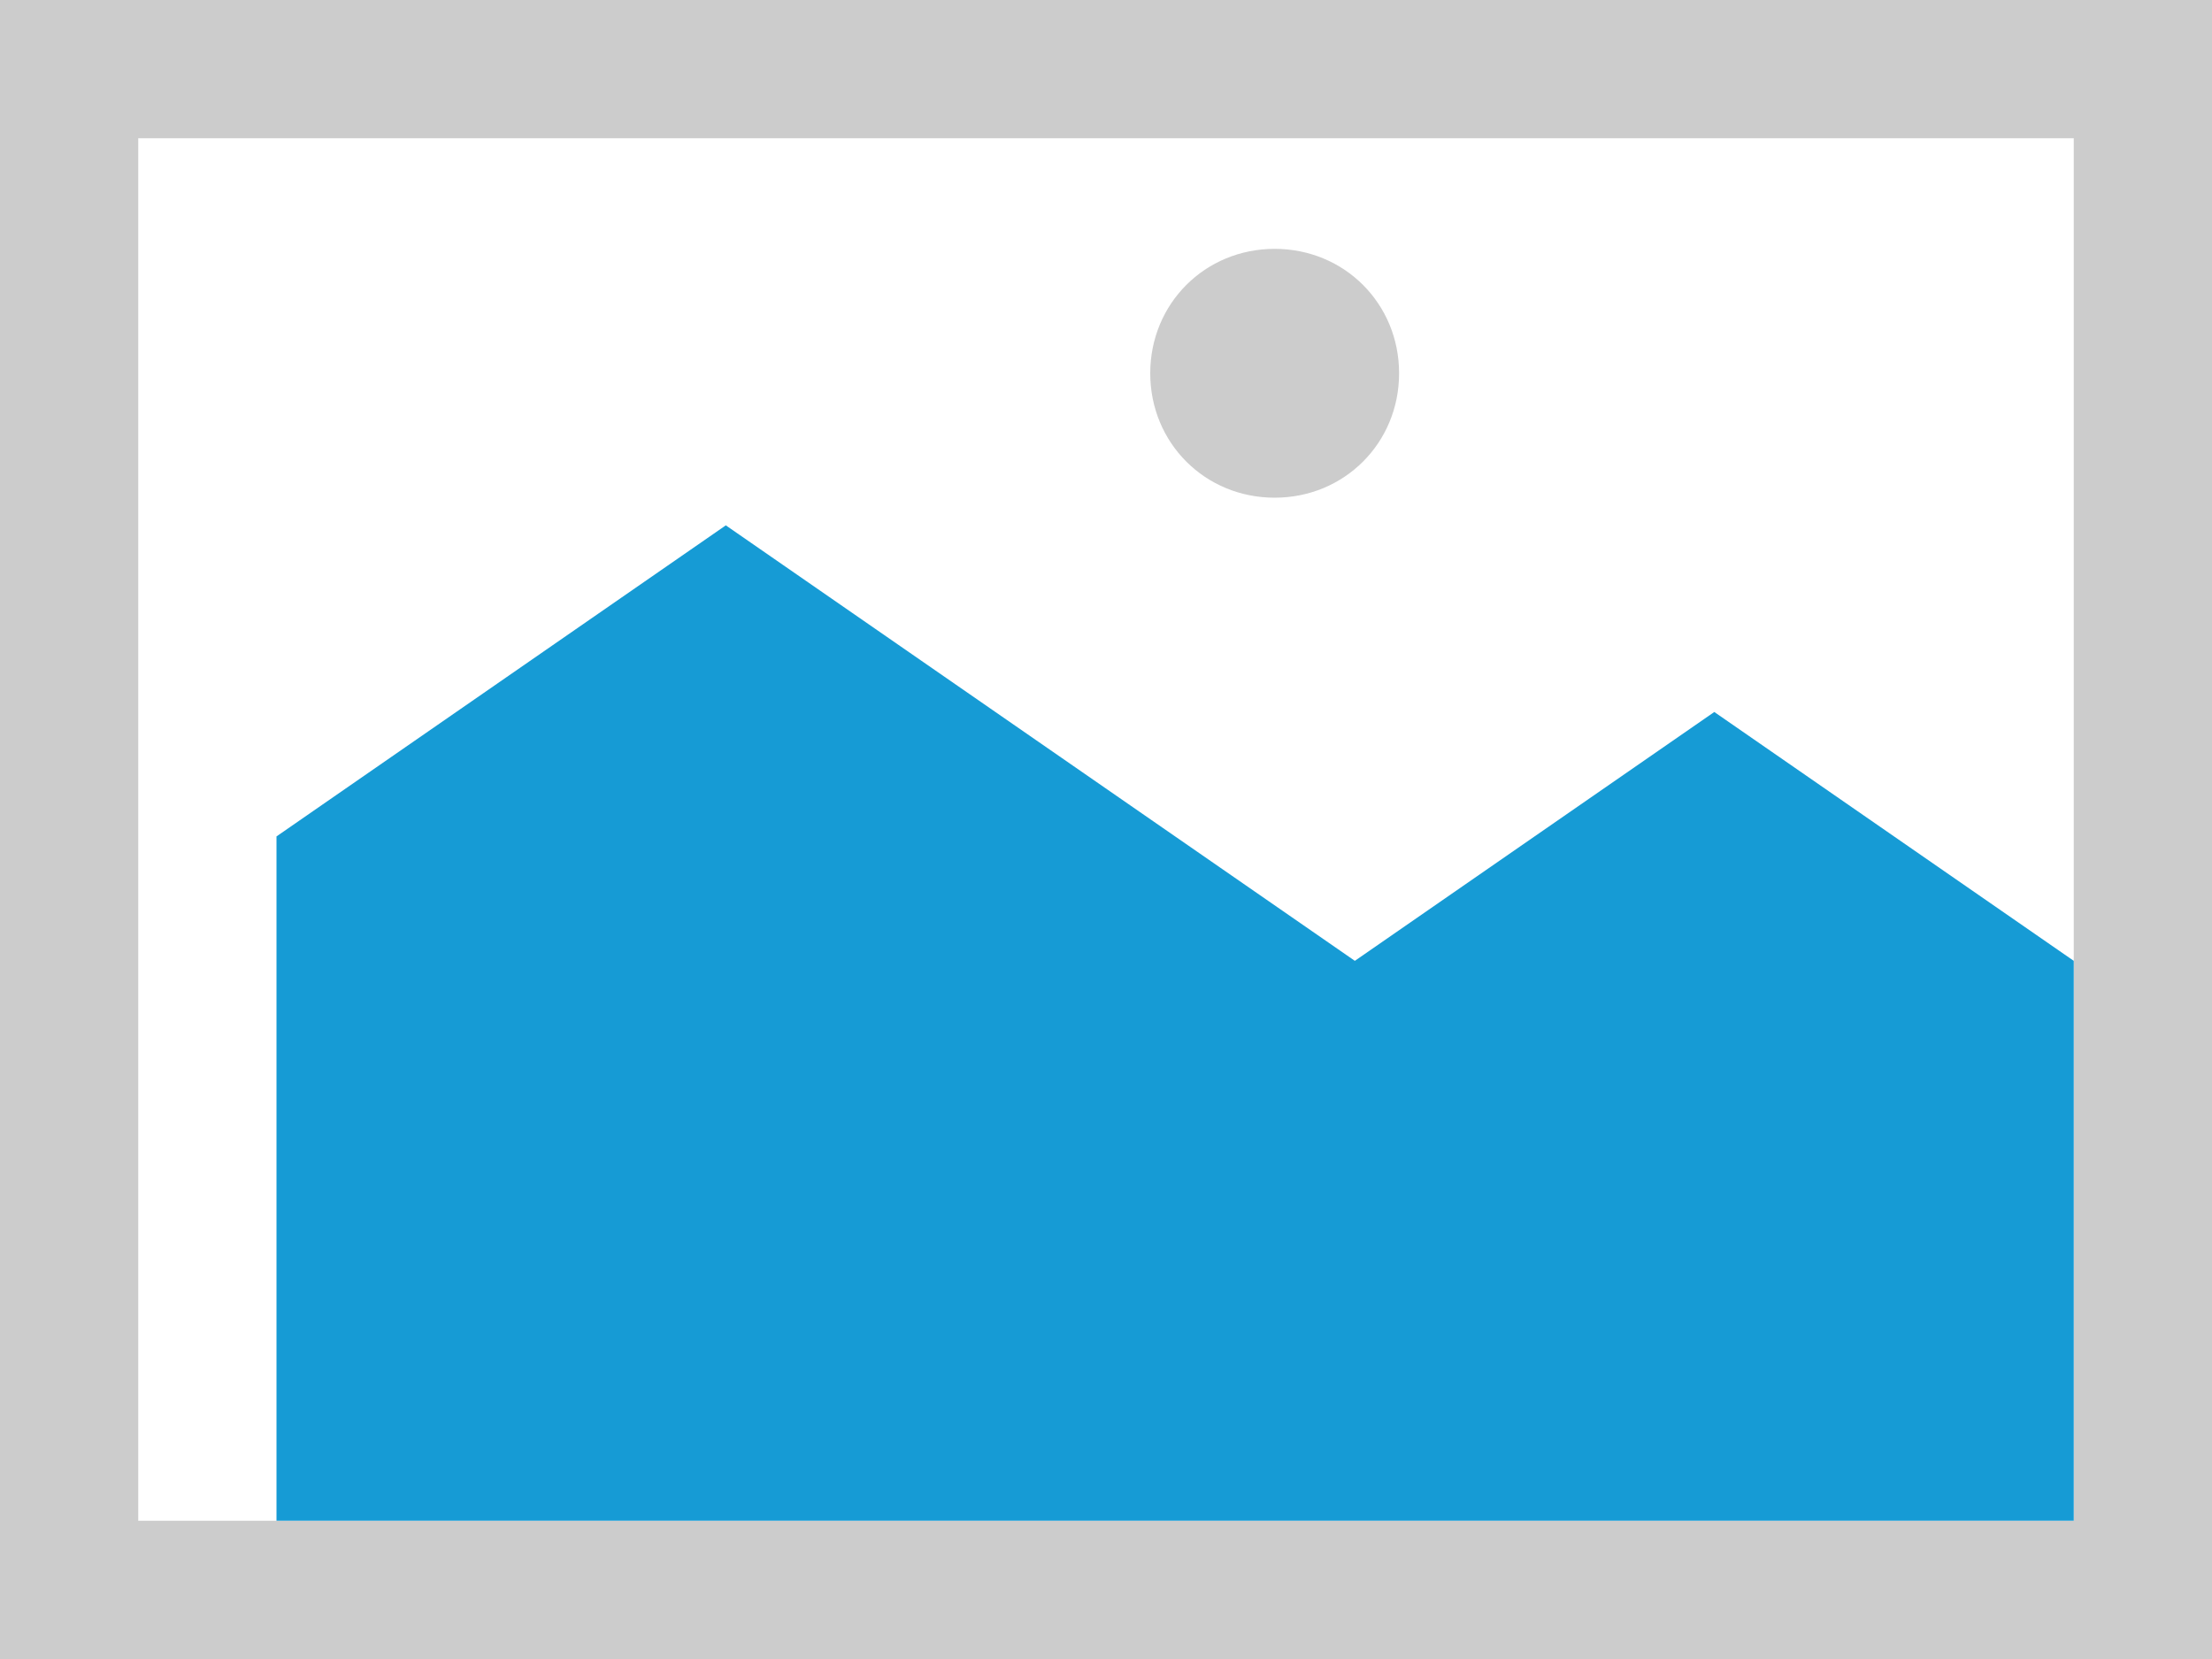
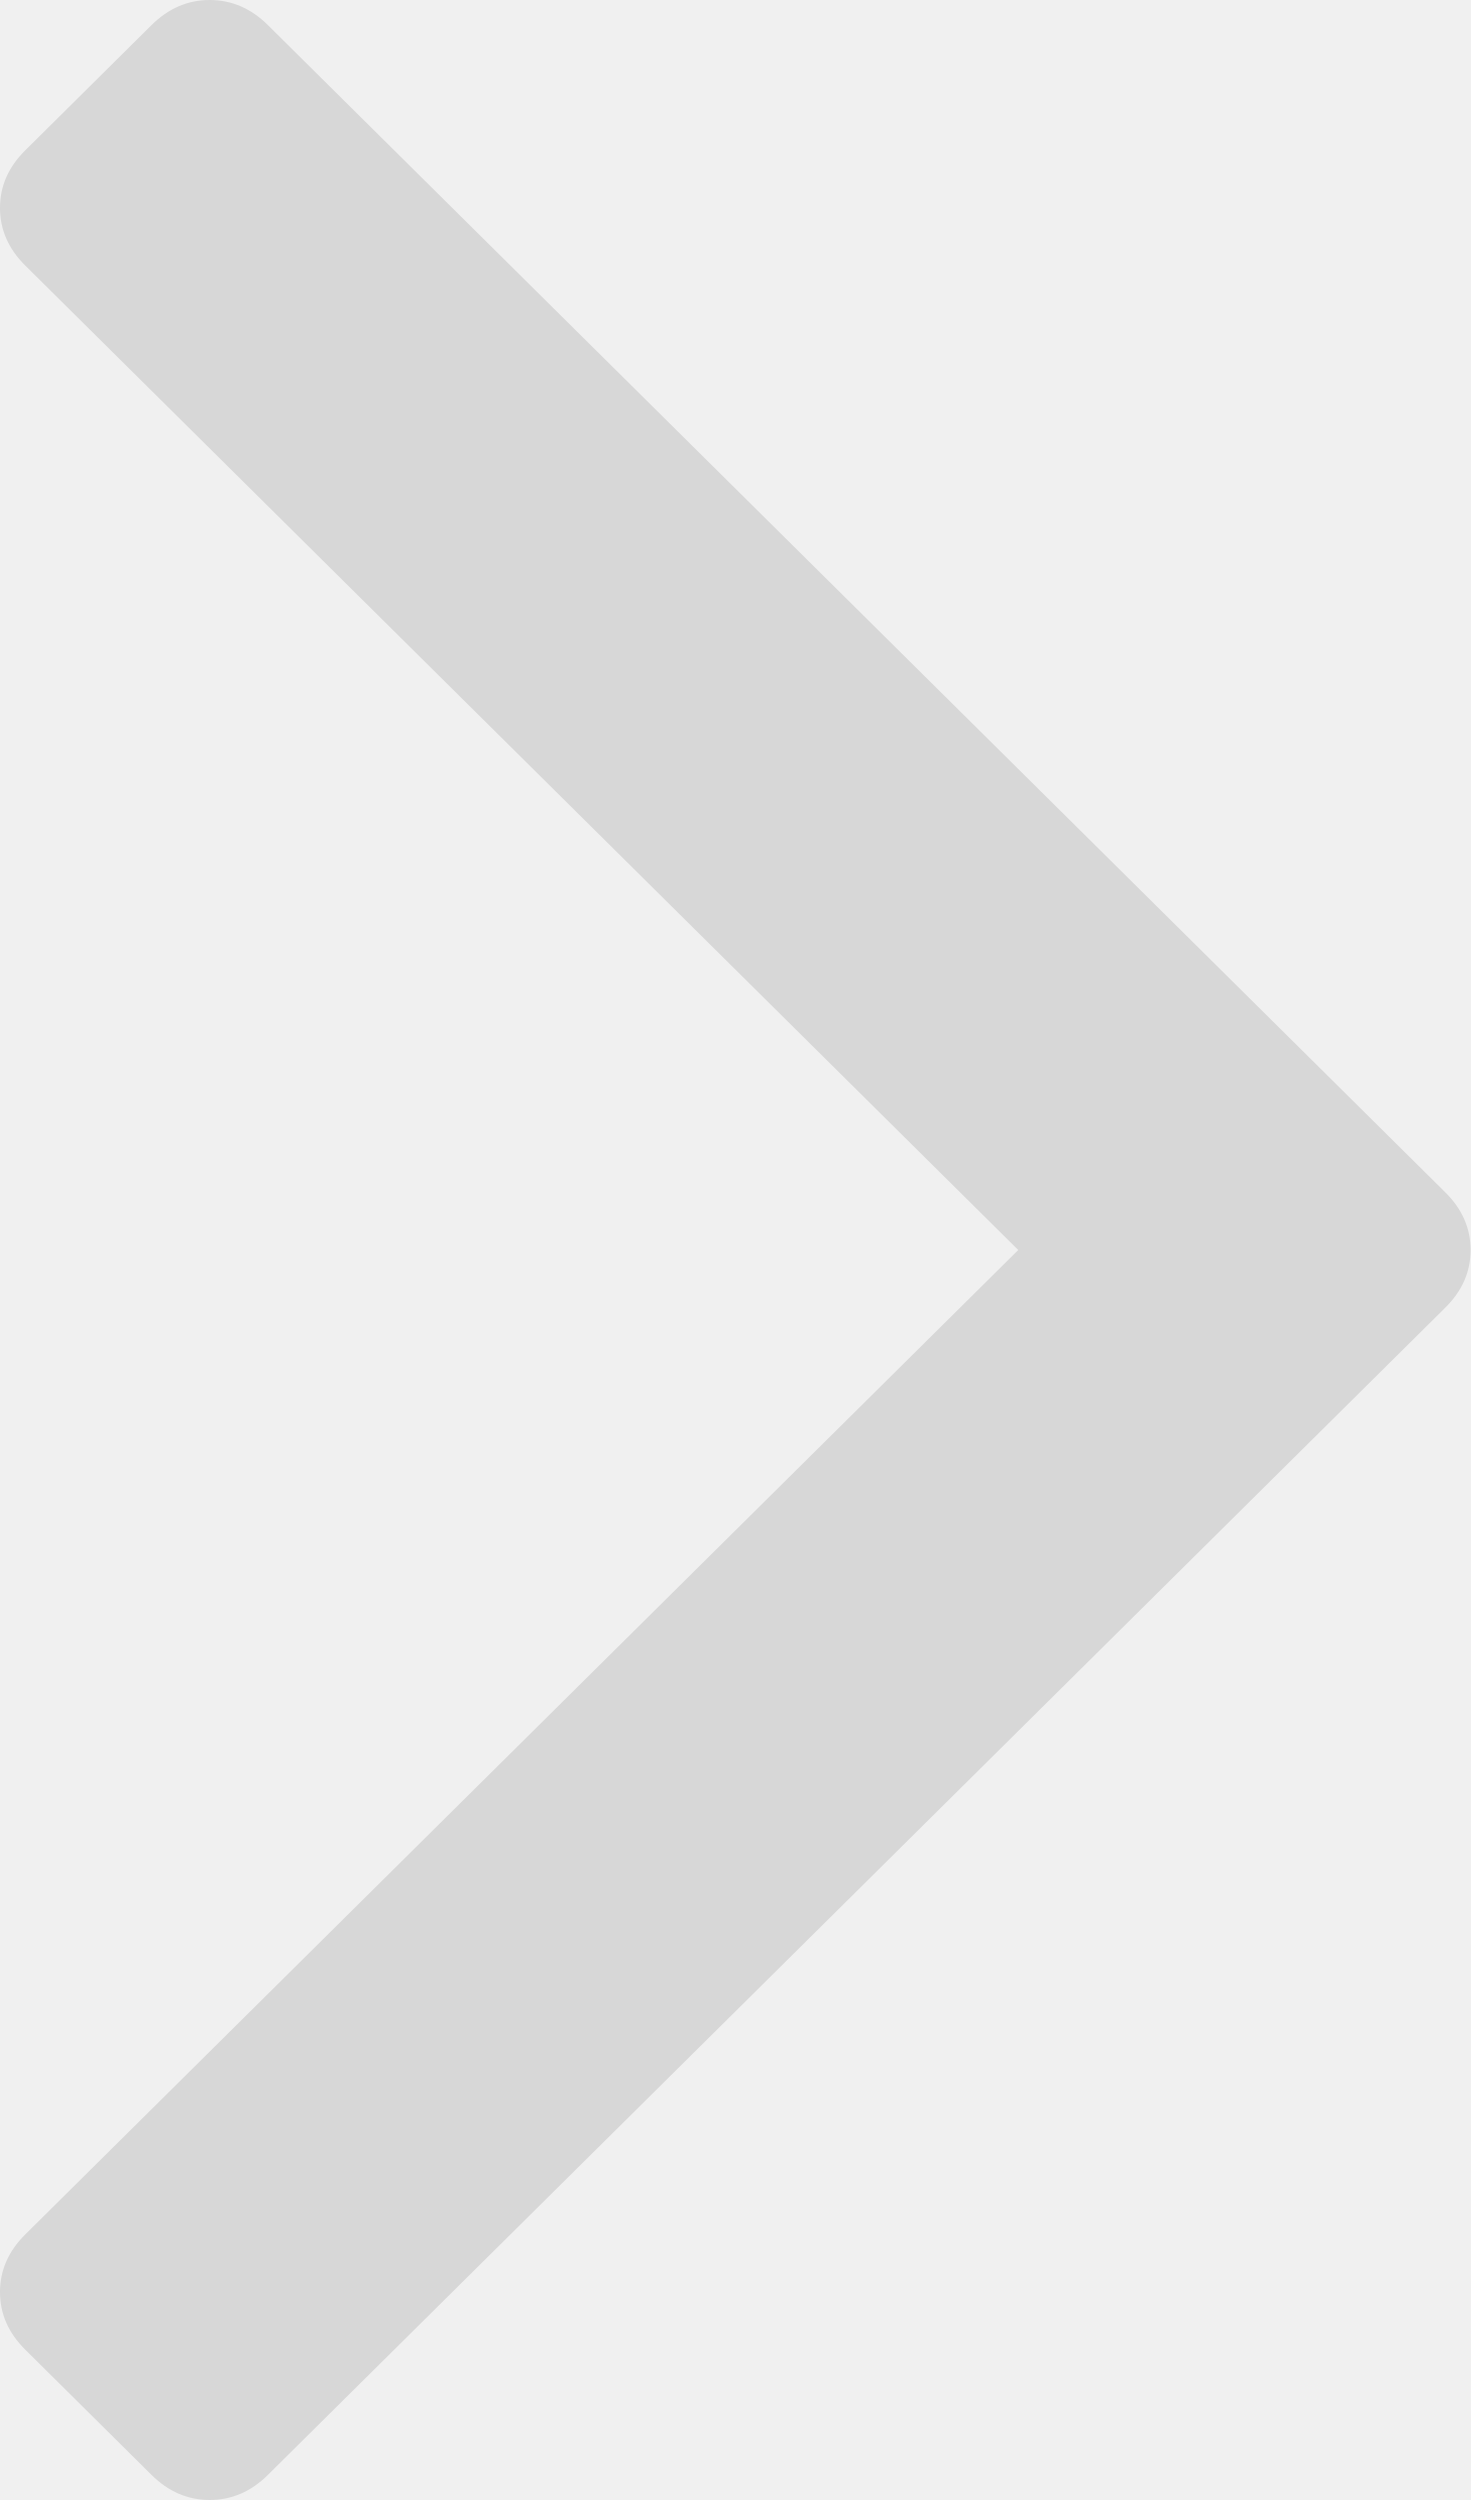
- <svg xmlns="http://www.w3.org/2000/svg" version="1.1" width="16px" height="12px">
-   <g transform="matrix(1 0 0 1 -36 -270 )">
-     <path d="M 36 270  L 52 270  L 52 282  L 36 282  L 36 270  " fill-rule="nonzero" fill="#cccccc" stroke="none" />
-     <path d="M 37 271  L 51 271  L 51 281  L 37 281  L 37 271  " fill-rule="nonzero" fill="#ffffff" stroke="none" />
-     <path d="M 45.22 273.6  C 44.716 273.6  44.32 273.204  44.32 272.7  C 44.32 272.196  44.716 271.8  45.22 271.8  C 45.724 271.8  46.12 272.196  46.12 272.7  C 46.12 273.204  45.724 273.6  45.22 273.6  " fill-rule="nonzero" fill="#cccccc" stroke="none" />
-     <path d="M 38 281  L 38 276.05  L 41.25 273.8  L 45.8 276.95  L 48.4 275.15  L 51 276.95  L 51 281  L 38 281  " fill-rule="nonzero" fill="#169bd5" stroke="none" />
+ <svg xmlns="http://www.w3.org/2000/svg" version="1.1" width="10px" height="17px">
+   <g transform="matrix(1 0 0 1 -374 -267 )">
+     <path d="M 9.828 8.108  C 9.943 8.222  10 8.352  10 8.5  C 10 8.648  9.943 8.778  9.828 8.892  L 1.821 16.83  C 1.707 16.943  1.575 17  1.426 17  C 1.277 17  1.145 16.943  1.031 16.83  L 0.172 15.978  C 0.057 15.864  0 15.734  0 15.586  C 0 15.439  0.057 15.308  0.172 15.194  L 6.924 8.5  L 0.172 1.806  C 0.057 1.692  0 1.561  0 1.414  C 0 1.266  0.057 1.136  0.172 1.022  L 1.031 0.17  C 1.145 0.057  1.277 0  1.426 0  C 1.575 0  1.707 0.057  1.821 0.17  L 9.828 8.108  Z " fill-rule="nonzero" fill="#d7d7d7" stroke="none" transform="matrix(1 0 0 1 374 267 )" />
  </g>
</svg>
